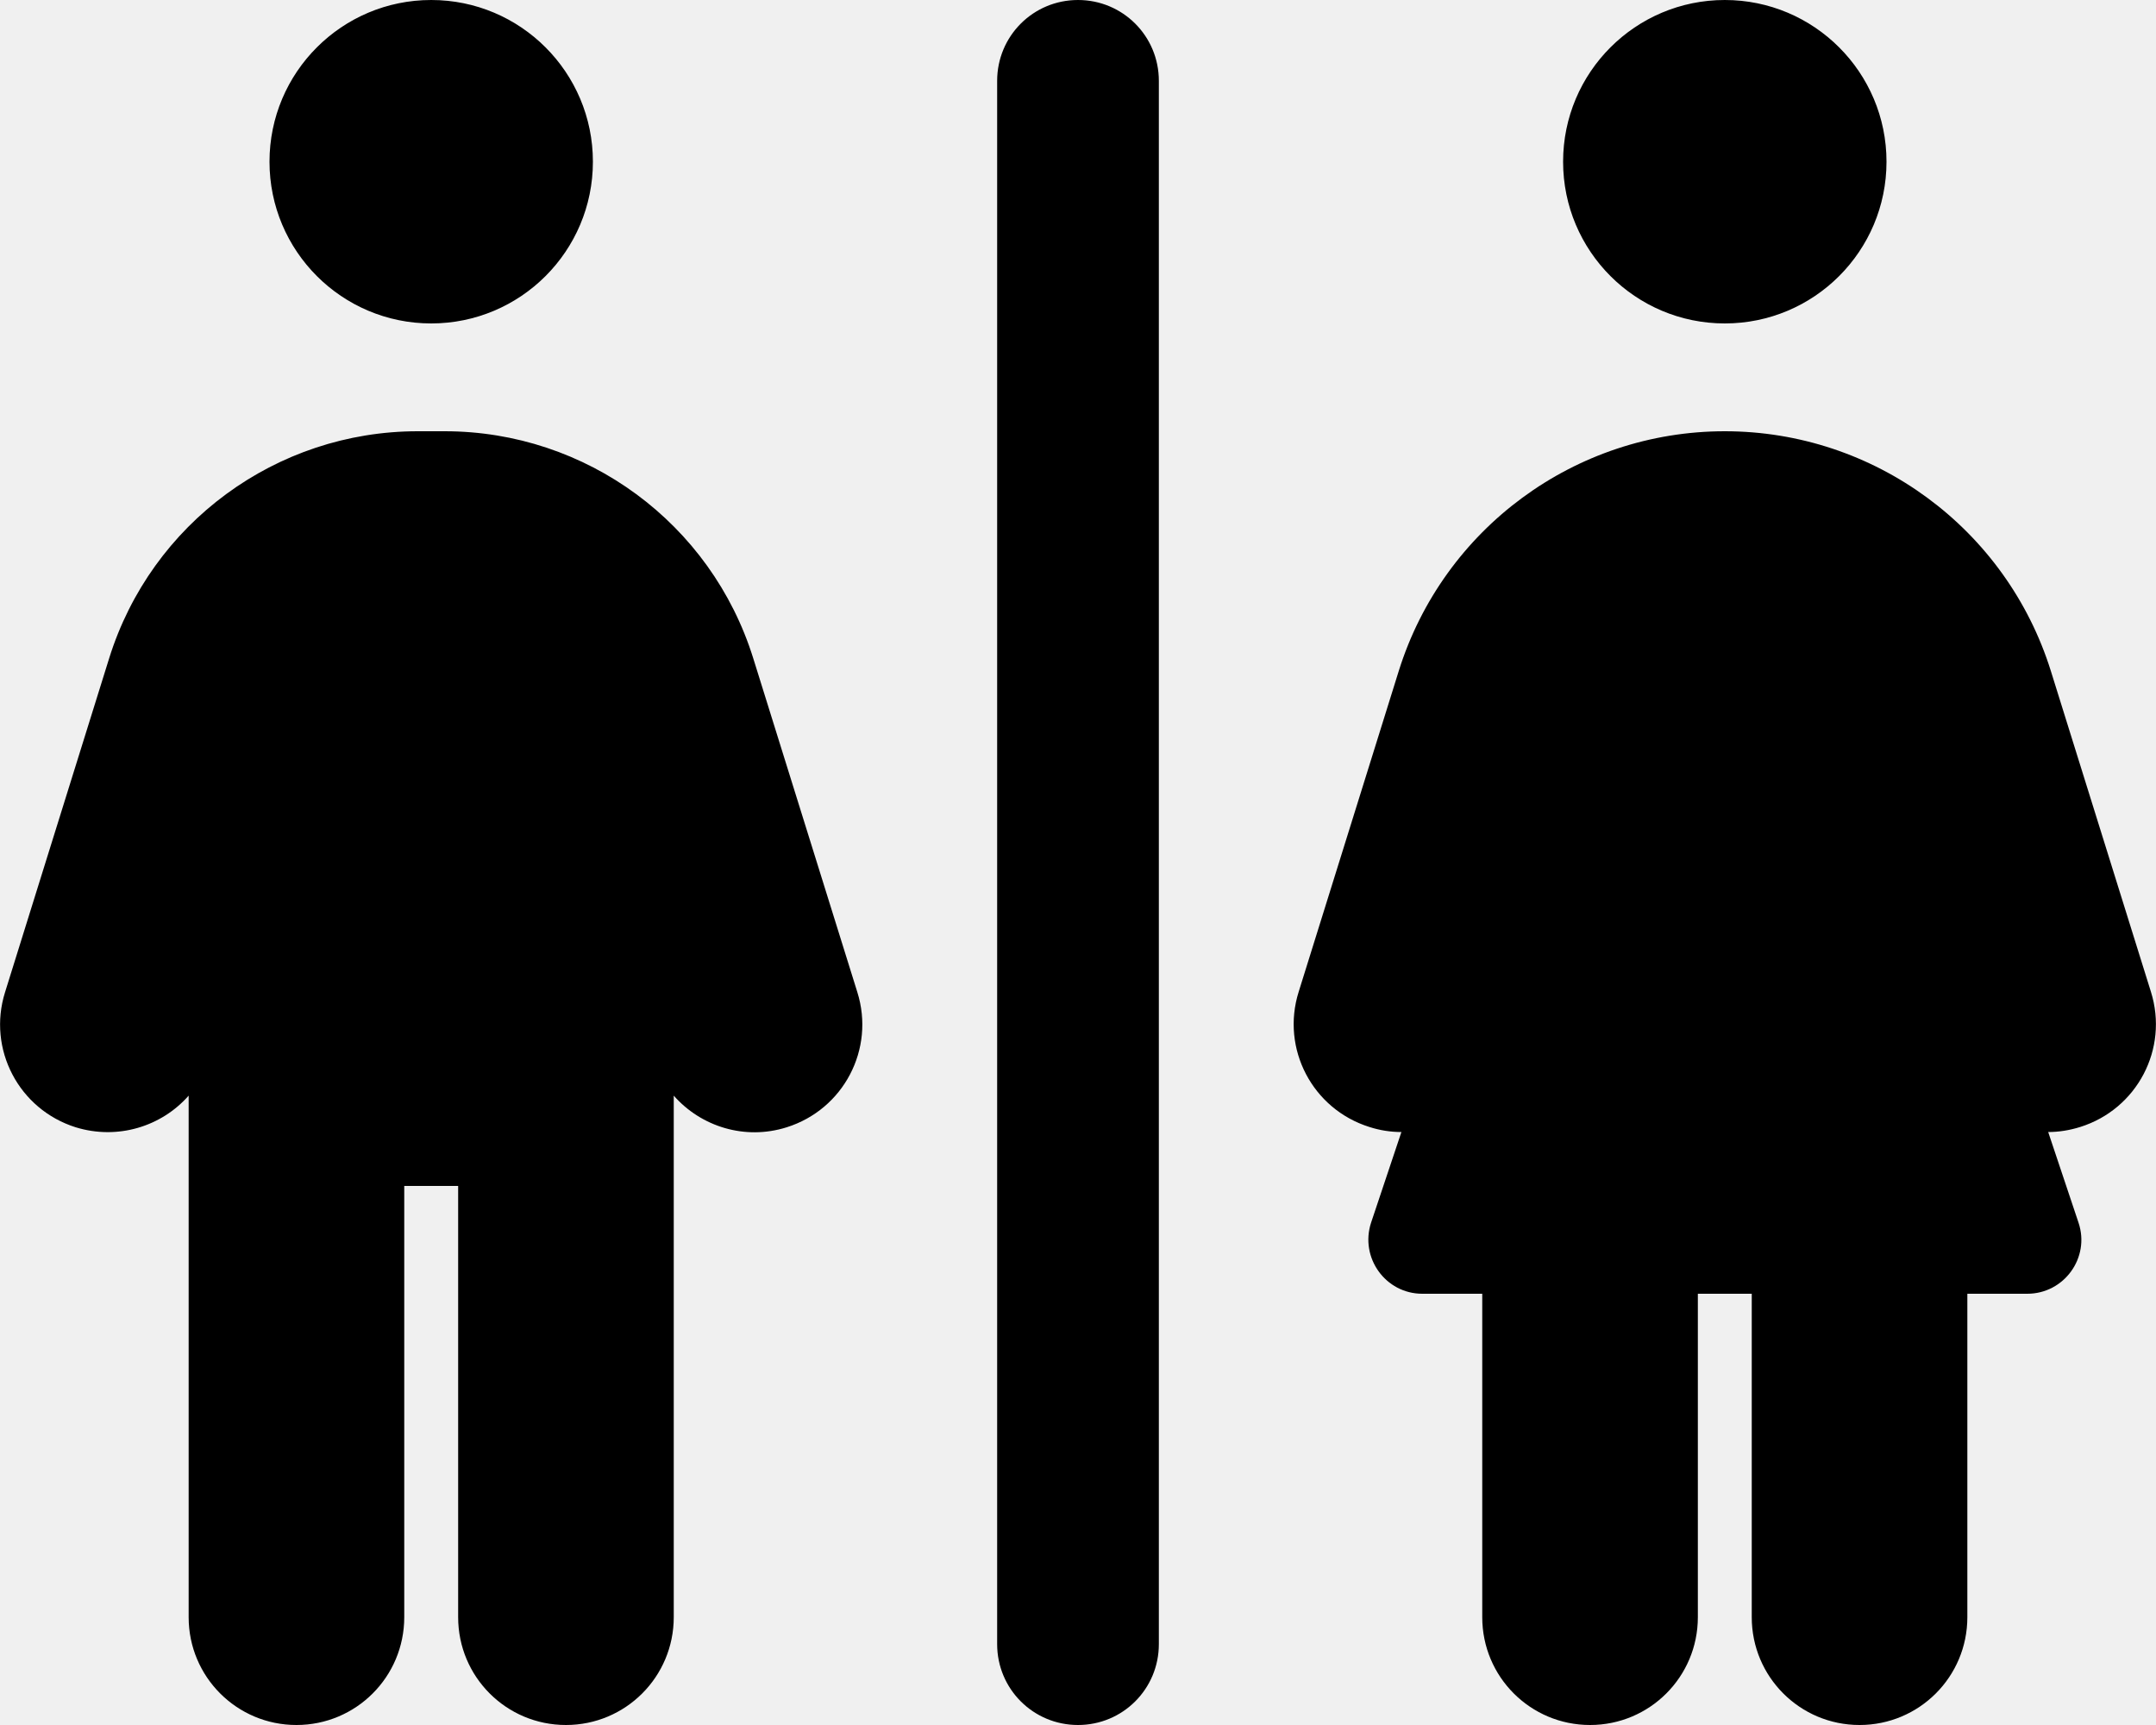
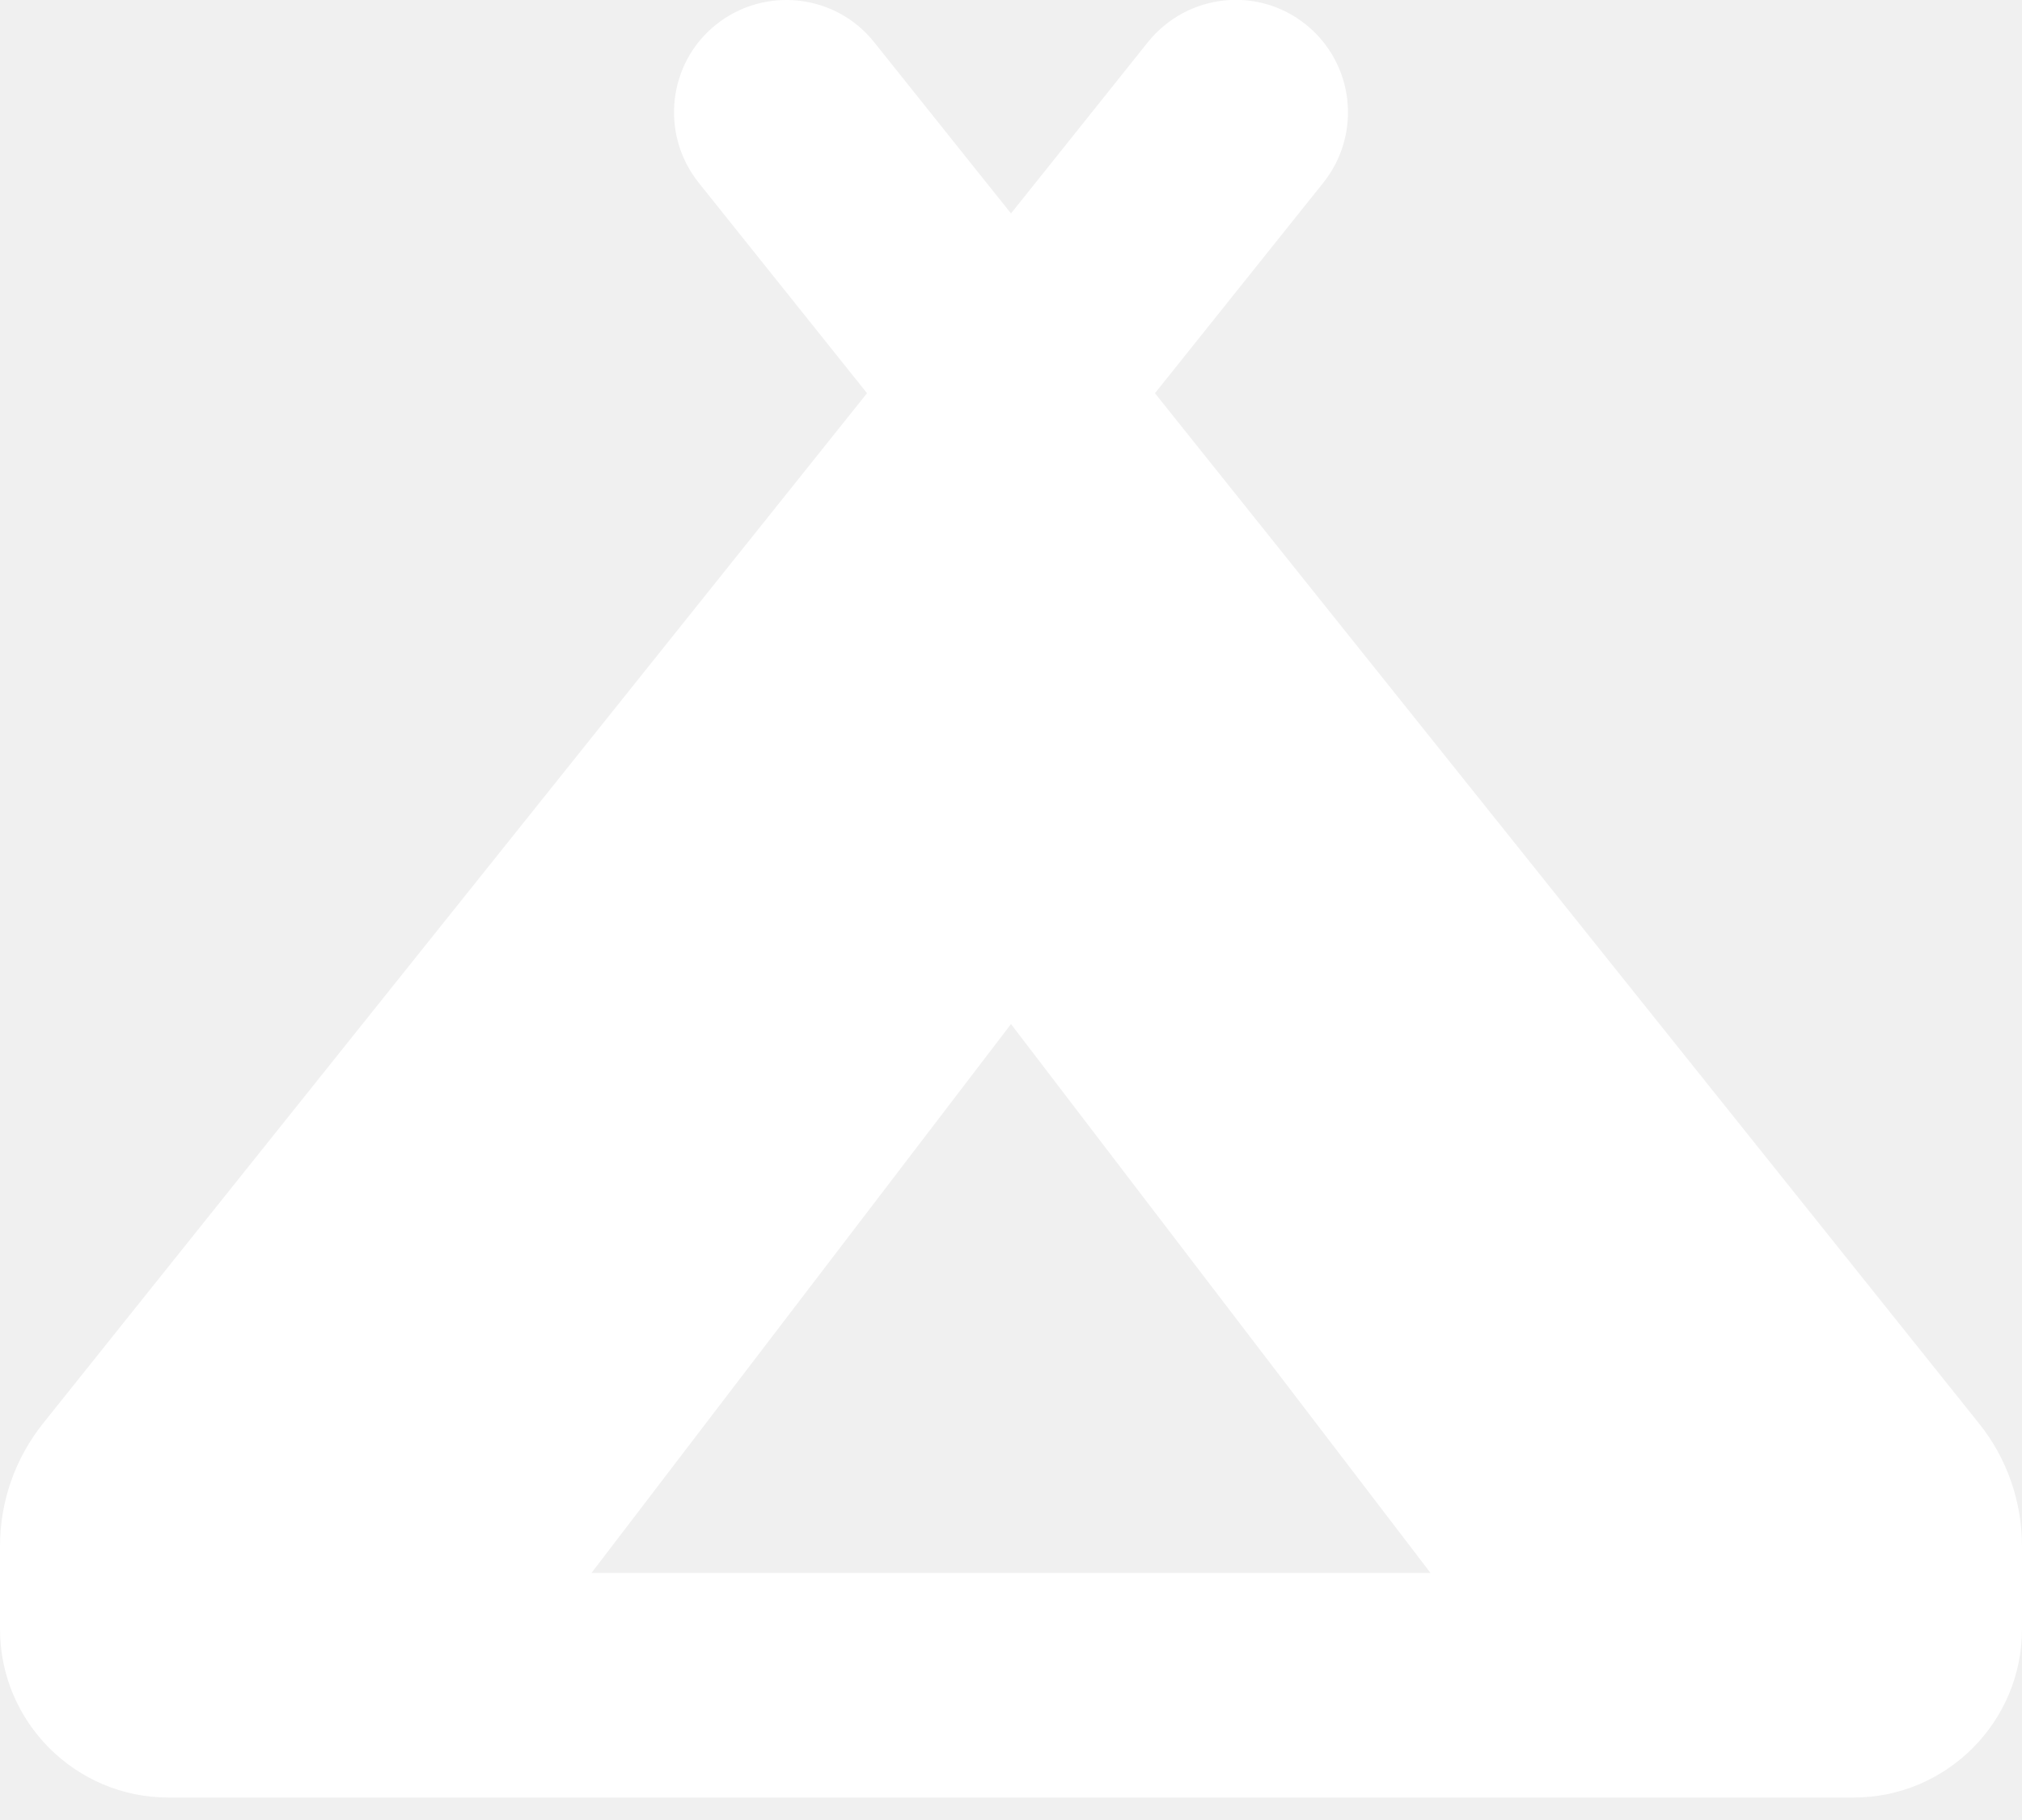
- <svg xmlns="http://www.w3.org/2000/svg" viewBox="0 0 640 512">
-   <path d="M80 48a48 48 0 1 1 96 0A48 48 0 1 1 80 48zm40 304V480c0 17.7-14.3 32-32 32s-32-14.3-32-32V325.2c-8.1 9.2-21.1 13.2-33.5 9.4c-16.9-5.3-26.3-23.2-21-40.1l30.9-99.1C44.9 155.3 82 128 124 128h8c42 0 79.1 27.3 91.6 67.4l30.9 99.1c5.3 16.9-4.1 34.8-21 40.1c-12.4 3.9-25.4-.2-33.5-9.4V480c0 17.7-14.3 32-32 32s-32-14.3-32-32V352H120zM320 0c13.3 0 24 10.7 24 24V488c0 13.3-10.7 24-24 24s-24-10.7-24-24V24c0-13.3 10.7-24 24-24zM464 48a48 48 0 1 1 96 0 48 48 0 1 1 -96 0zM440 480V384H422.2c-10.9 0-18.6-10.7-15.2-21.1l9-26.9c-3.2 0-6.4-.5-9.5-1.5c-16.9-5.3-26.3-23.2-21-40.1l29.7-95.2C428.4 156.9 467.6 128 512 128s83.6 28.9 96.8 71.2l29.7 95.2c5.3 16.9-4.1 34.8-21 40.1c-3.2 1-6.4 1.5-9.5 1.5l9 26.9c3.5 10.4-4.3 21.1-15.2 21.1H584v96c0 17.7-14.3 32-32 32s-32-14.3-32-32V384H504v96c0 17.7-14.3 32-32 32s-32-14.3-32-32z" />
+ <svg xmlns="http://www.w3.org/2000/svg" width="20" height="18" viewBox="0 0 20 18" fill="none">
+   <g clip-path="url(#clip0_16_14)">
+     <path d="M13.09 1.806C13.472 1.326 13.396 0.628 12.917 0.243C12.438 -0.142 11.74 -0.063 11.354 0.417L10 2.111L8.646 0.417C8.264 -0.063 7.562 -0.139 7.083 0.243C6.604 0.625 6.528 1.326 6.91 1.806L8.576 3.889L0.427 14.076C0.149 14.424 0 14.851 0 15.292V16.111C0 17.031 0.747 17.778 1.667 17.778H10H18.333C19.253 17.778 20 17.031 20 16.111V15.292C20 14.851 19.851 14.42 19.573 14.076L11.424 3.889L13.09 1.806ZM10 15.556H5.851L10 10.128L14.149 15.556H10Z" fill="white" />
+   </g>
+   <defs>
+     <clipPath id="clip0_16_14">
+       <rect width="20" height="17.778" fill="white" />
+     </clipPath>
+   </defs>
</svg>
